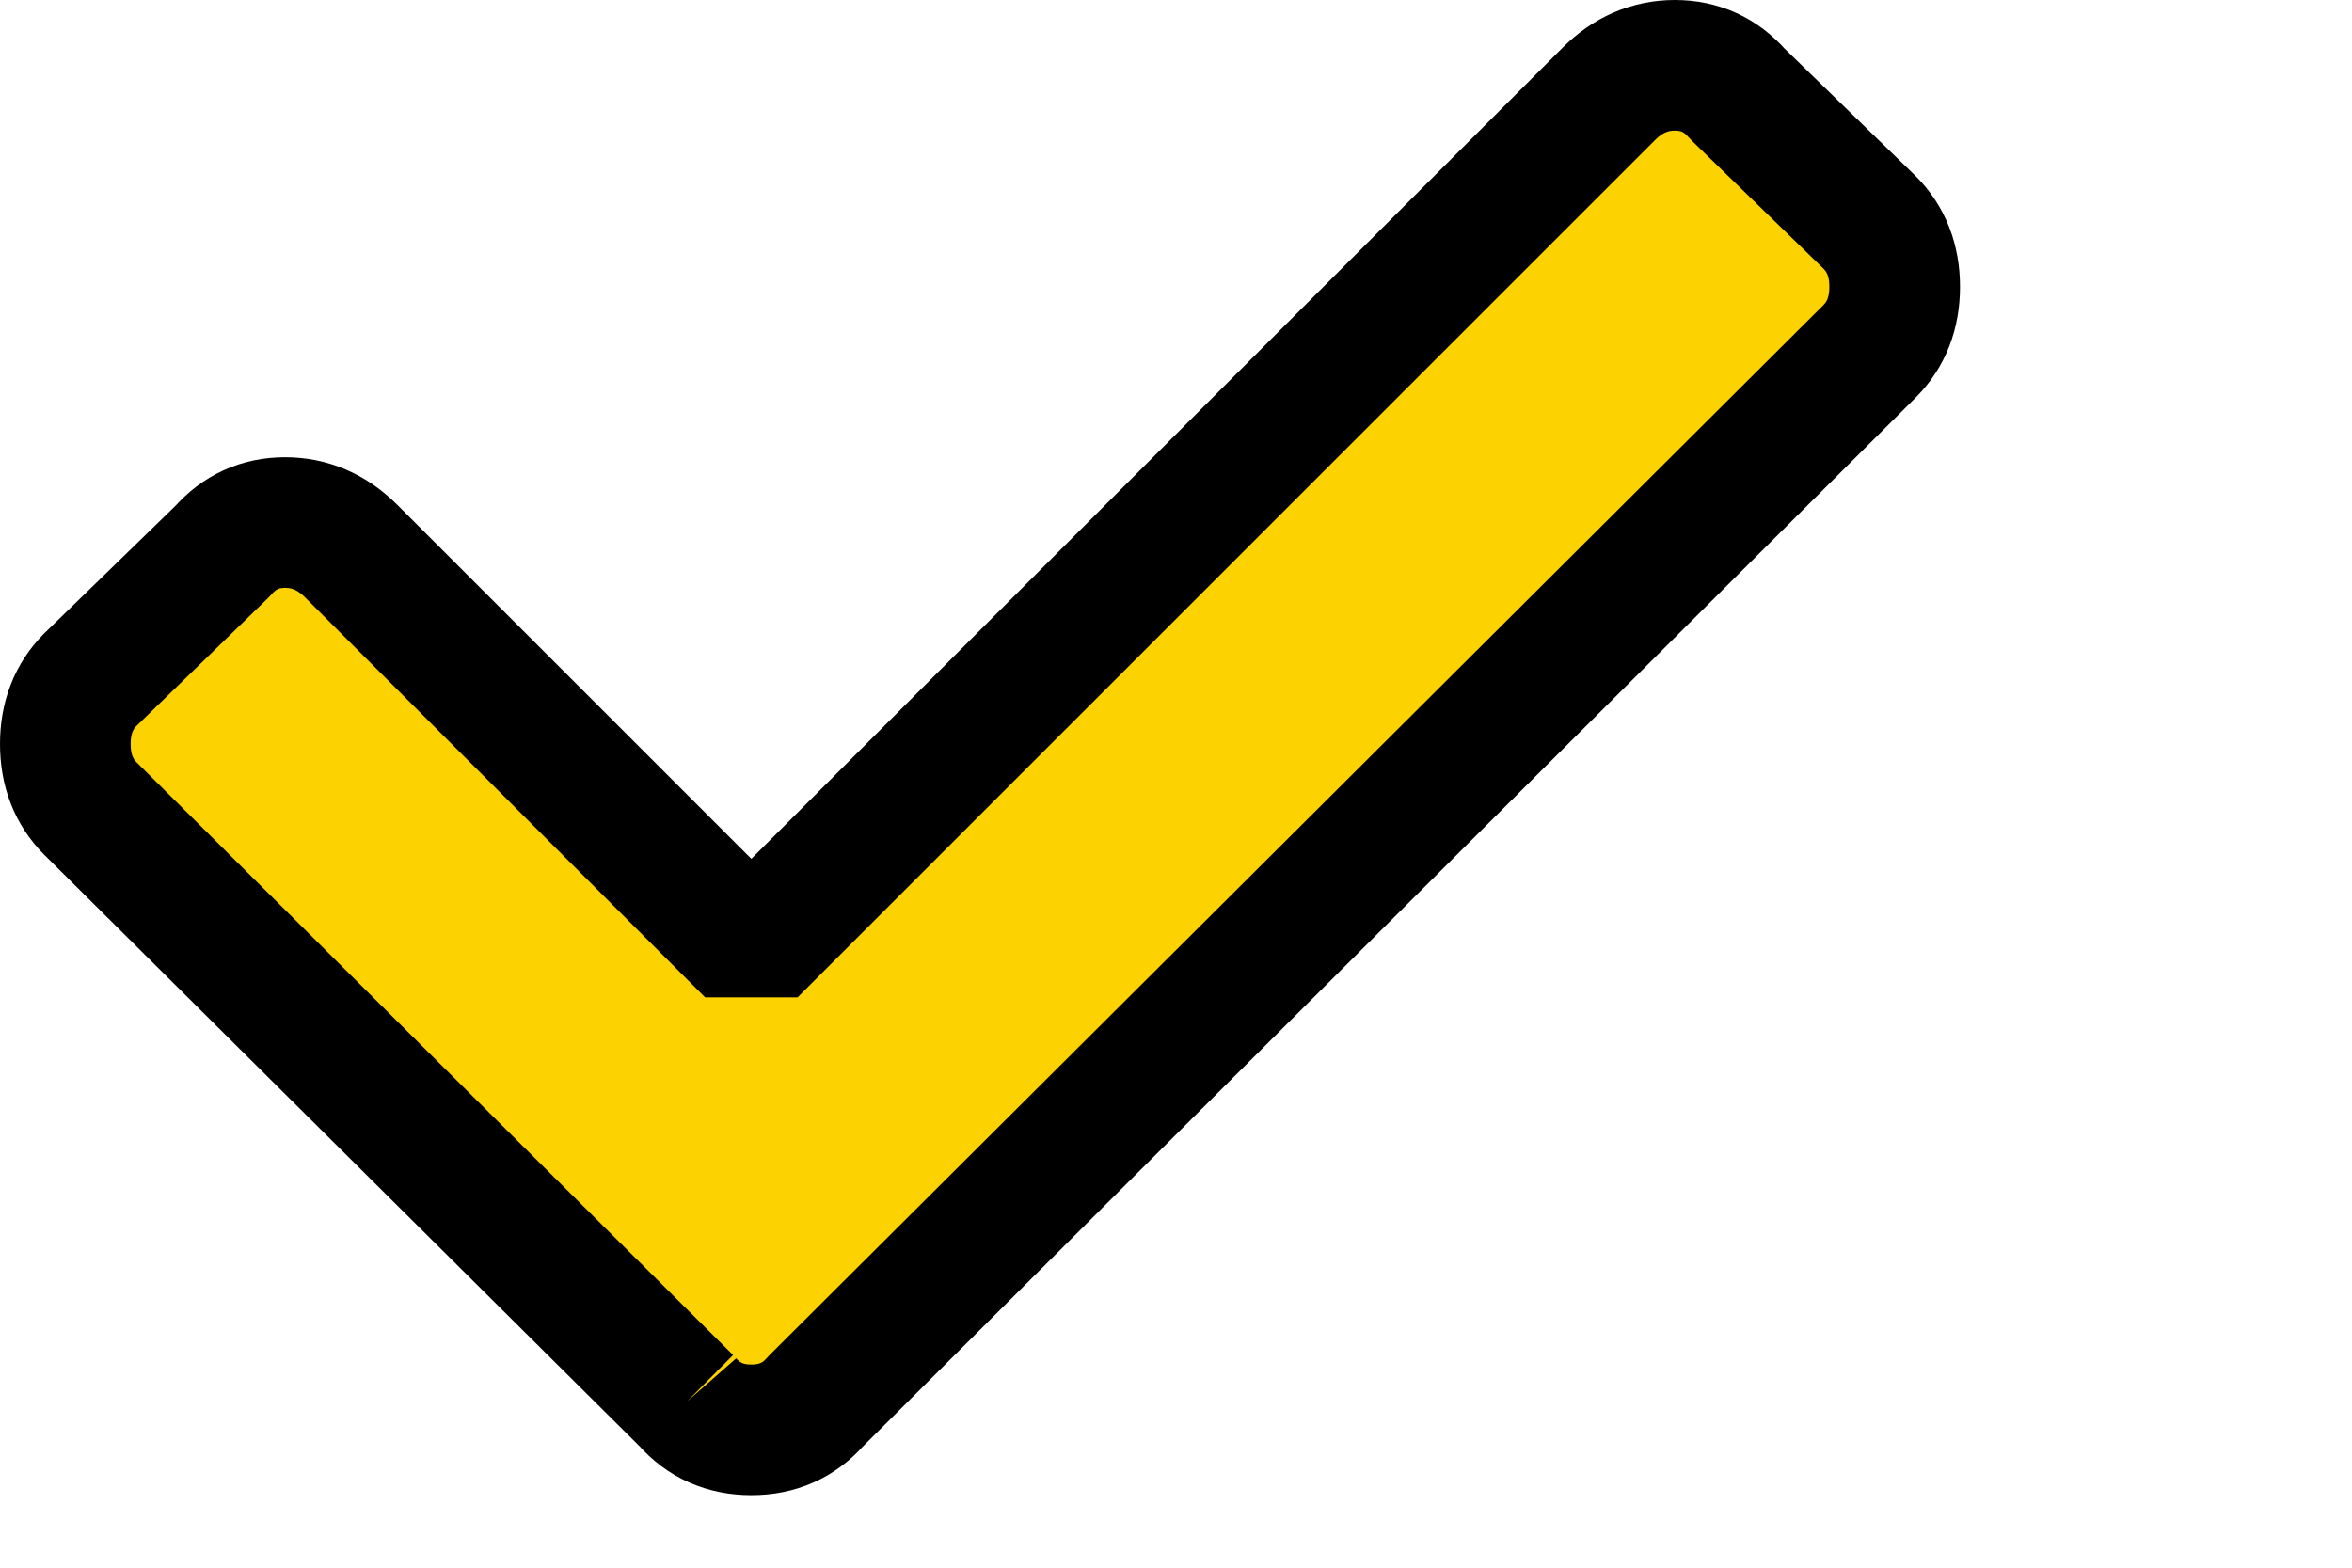
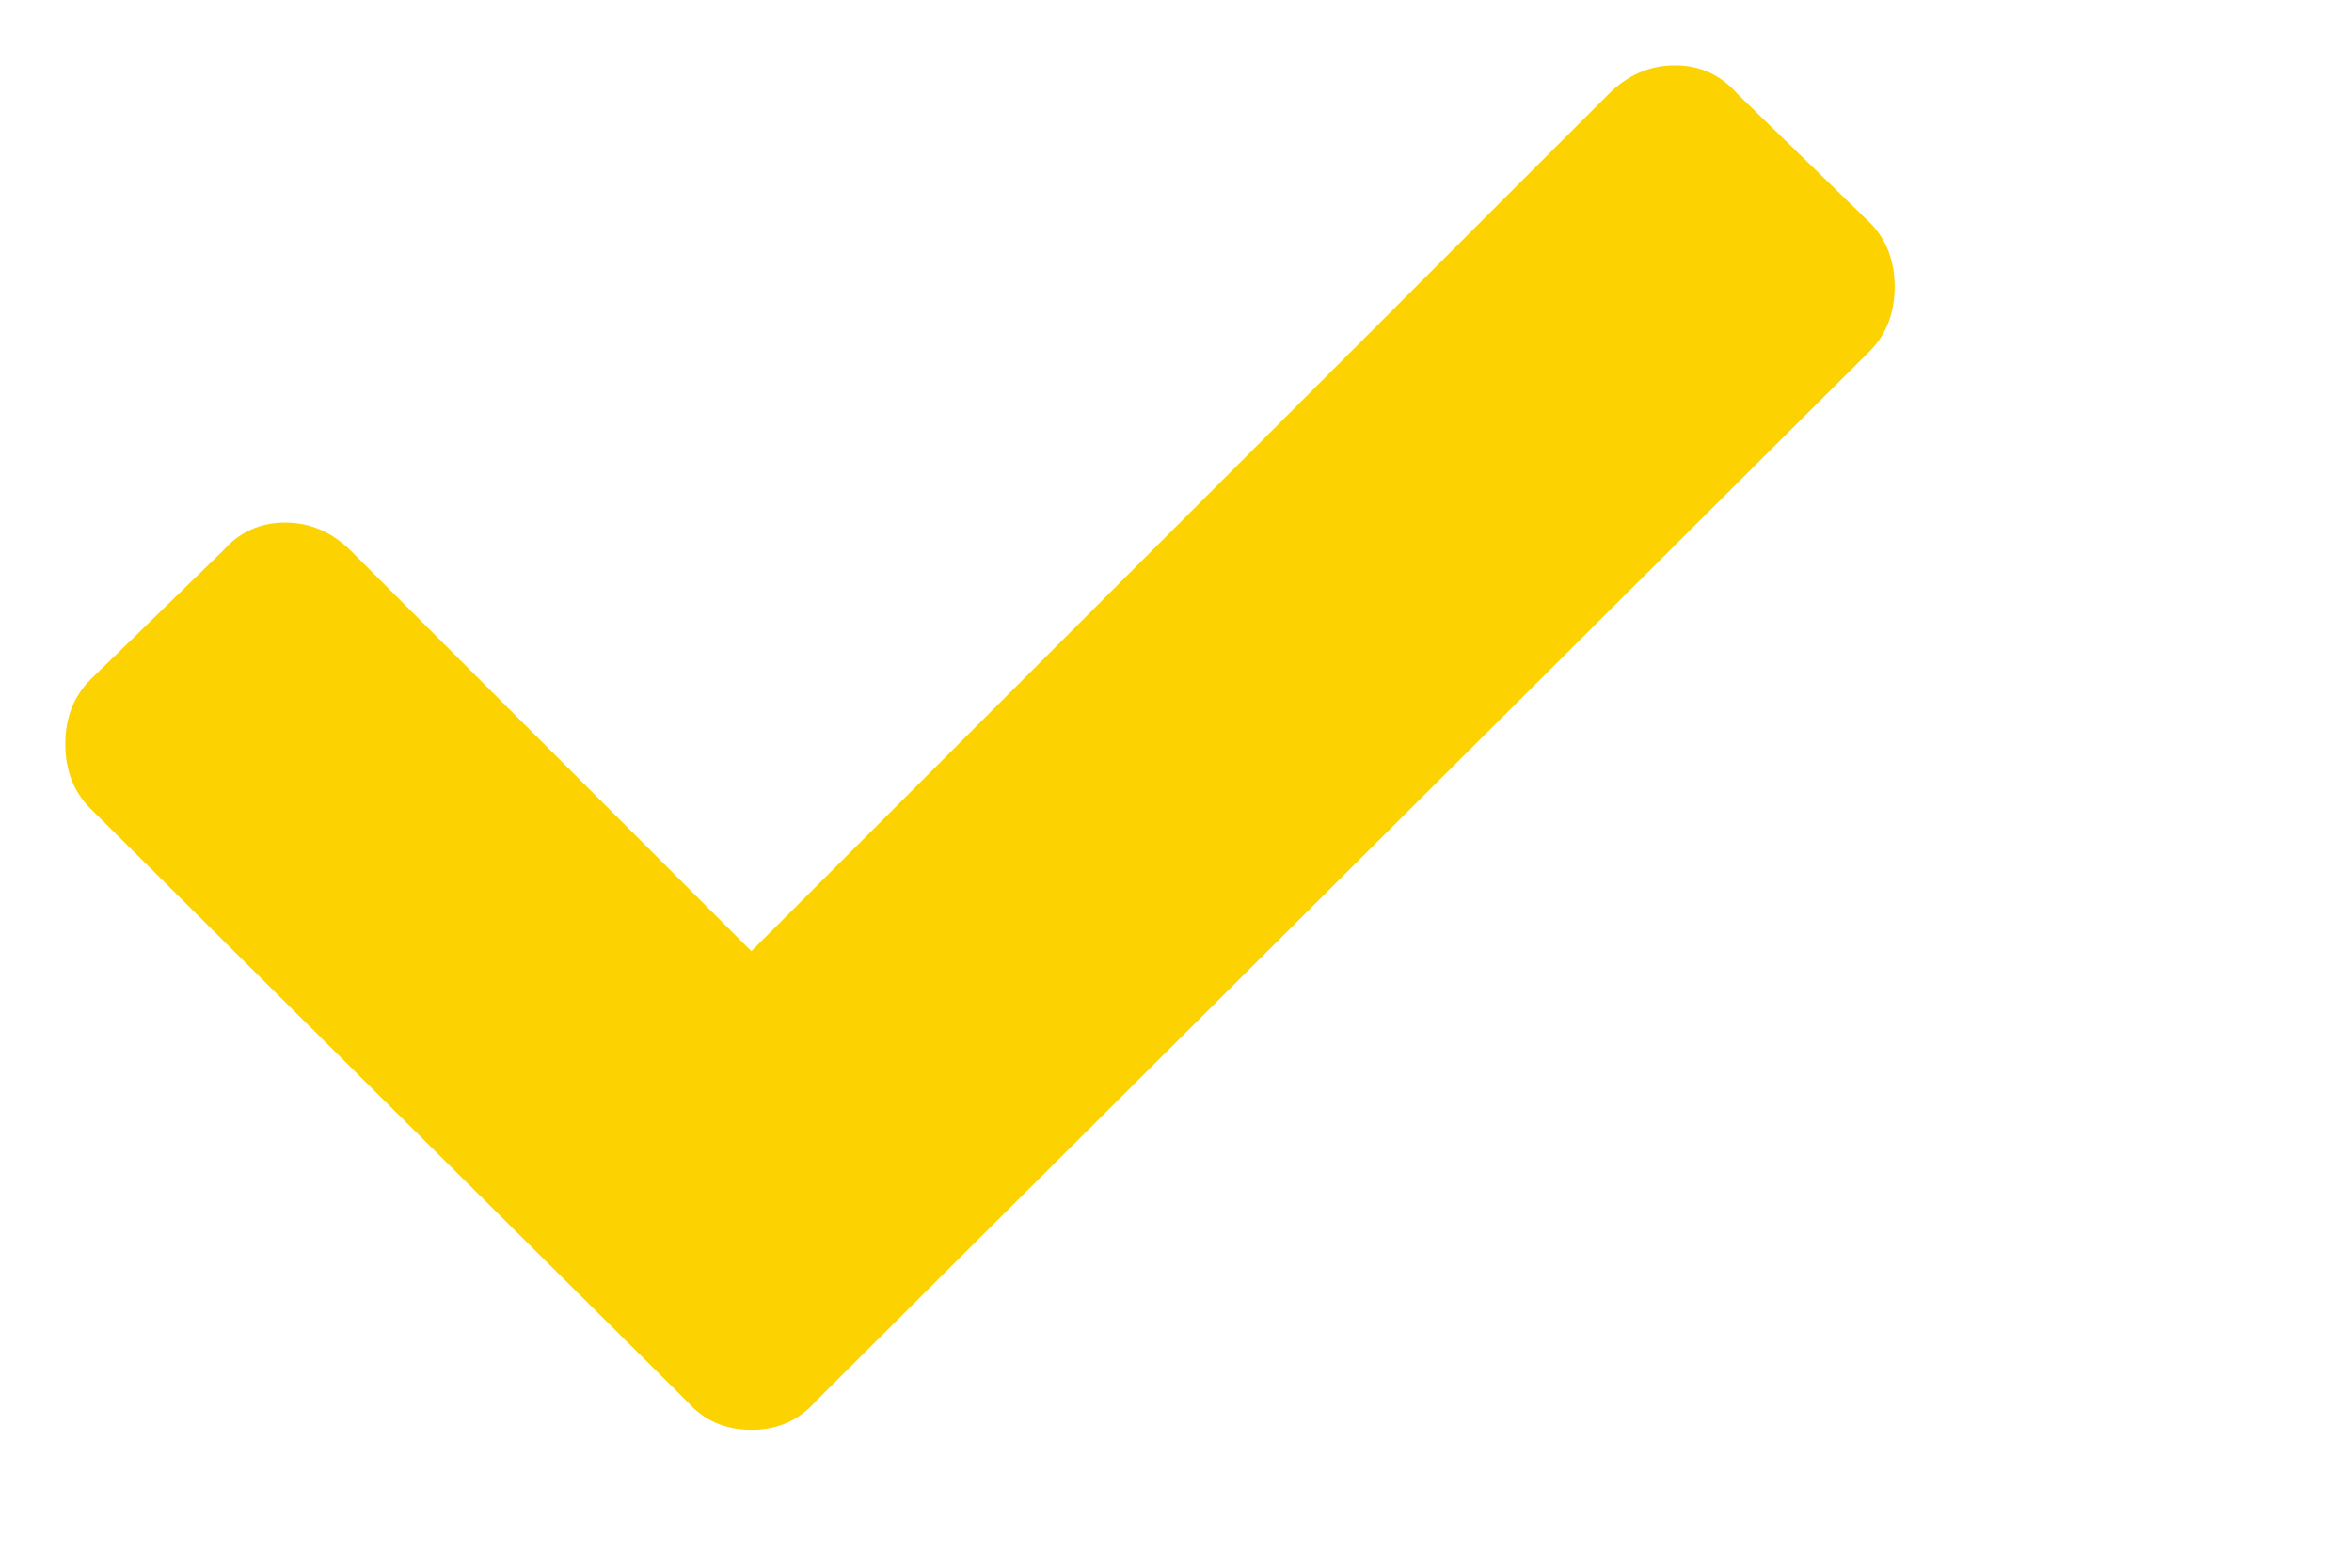
<svg xmlns="http://www.w3.org/2000/svg" width="18" height="12" viewBox="0 0 18 12" fill="none">
  <path d="M5.258 10.727L0.691 6.188C0.564 6.06 0.5 5.896 0.5 5.695C0.5 5.495 0.564 5.331 0.691 5.203L1.703 4.219C1.831 4.073 1.99 4 2.182 4C2.373 4 2.542 4.073 2.688 4.219L5.75 7.281L12.312 0.719C12.458 0.573 12.627 0.5 12.818 0.5C13.01 0.5 13.169 0.573 13.297 0.719L14.309 1.703C14.436 1.831 14.5 1.995 14.5 2.195C14.5 2.396 14.436 2.56 14.309 2.688L6.242 10.727C6.115 10.872 5.951 10.945 5.75 10.945C5.549 10.945 5.385 10.872 5.258 10.727V10.727" fill="#FCD200" />
-   <path d="M5.258 10.727L0.691 6.188C0.564 6.06 0.5 5.896 0.5 5.695C0.5 5.495 0.564 5.331 0.691 5.203L1.703 4.219C1.831 4.073 1.99 4 2.182 4C2.373 4 2.542 4.073 2.688 4.219L5.75 7.281L12.312 0.719C12.458 0.573 12.627 0.5 12.818 0.5C13.01 0.5 13.169 0.573 13.297 0.719L14.309 1.703C14.436 1.831 14.5 1.995 14.5 2.195C14.5 2.396 14.436 2.56 14.309 2.688L6.242 10.727C6.115 10.872 5.951 10.945 5.75 10.945C5.549 10.945 5.385 10.872 5.258 10.727V10.727" stroke="black" stroke-linejoin="bevel" />
</svg>
